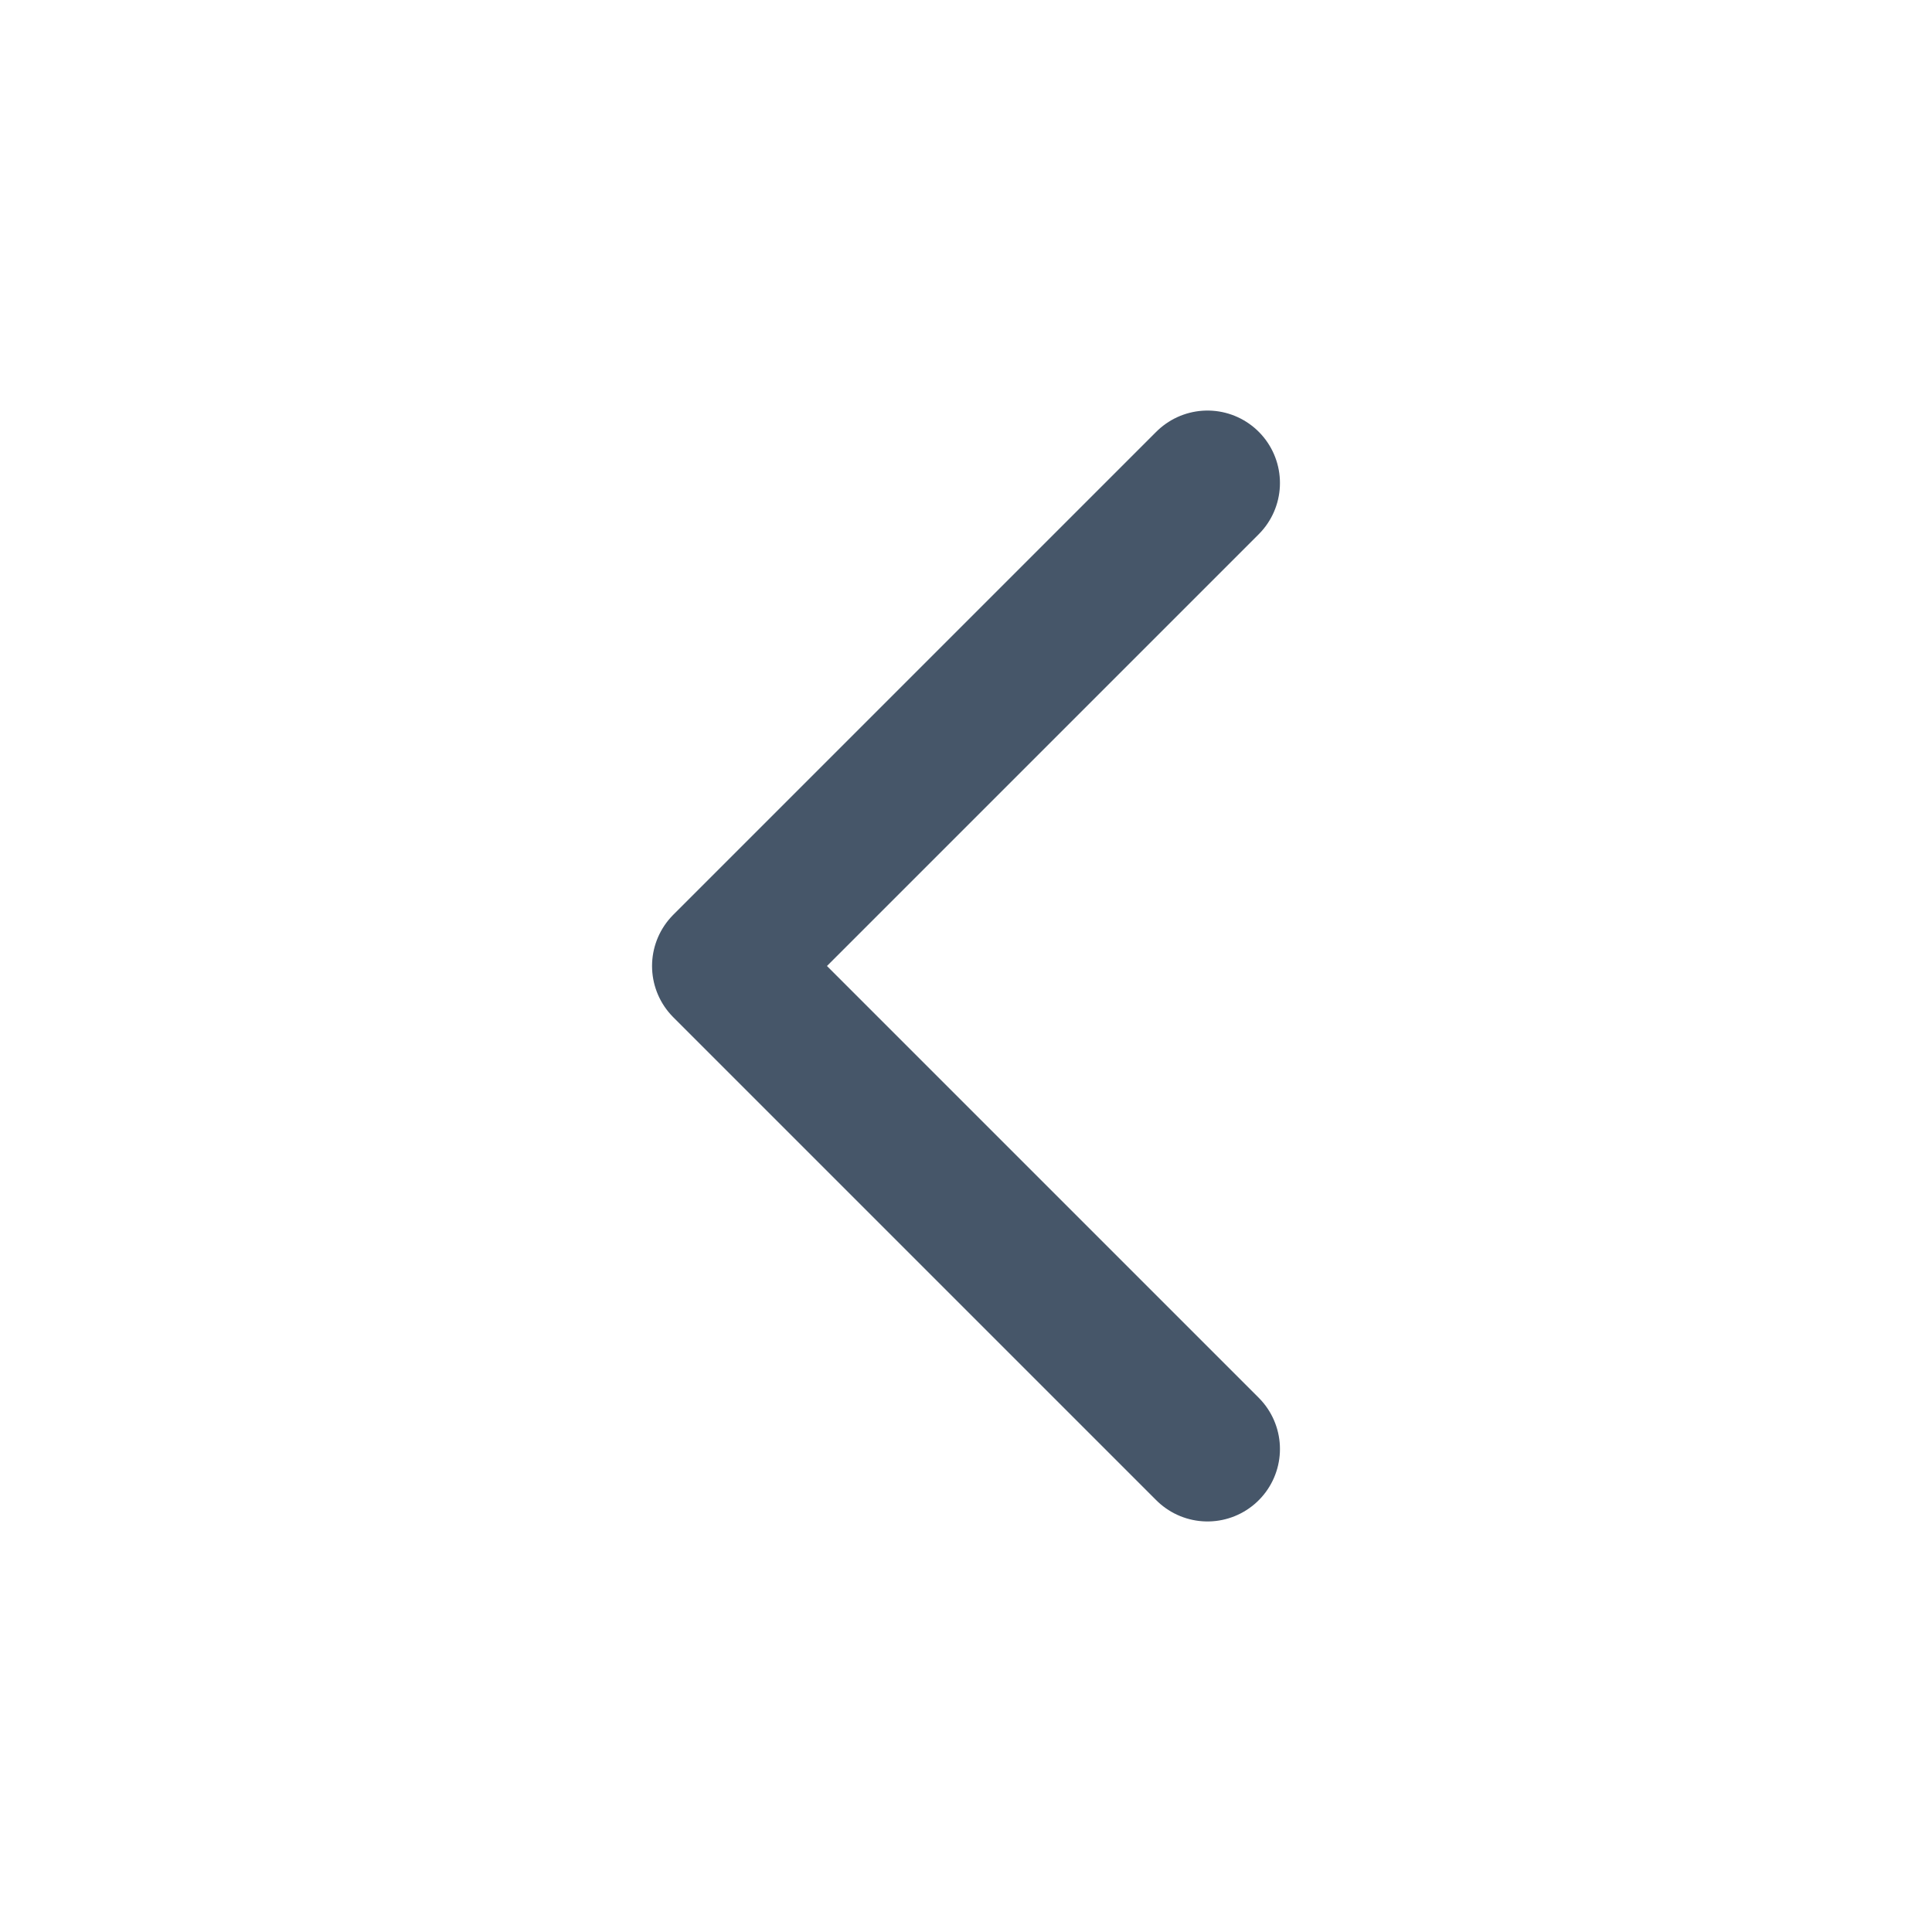
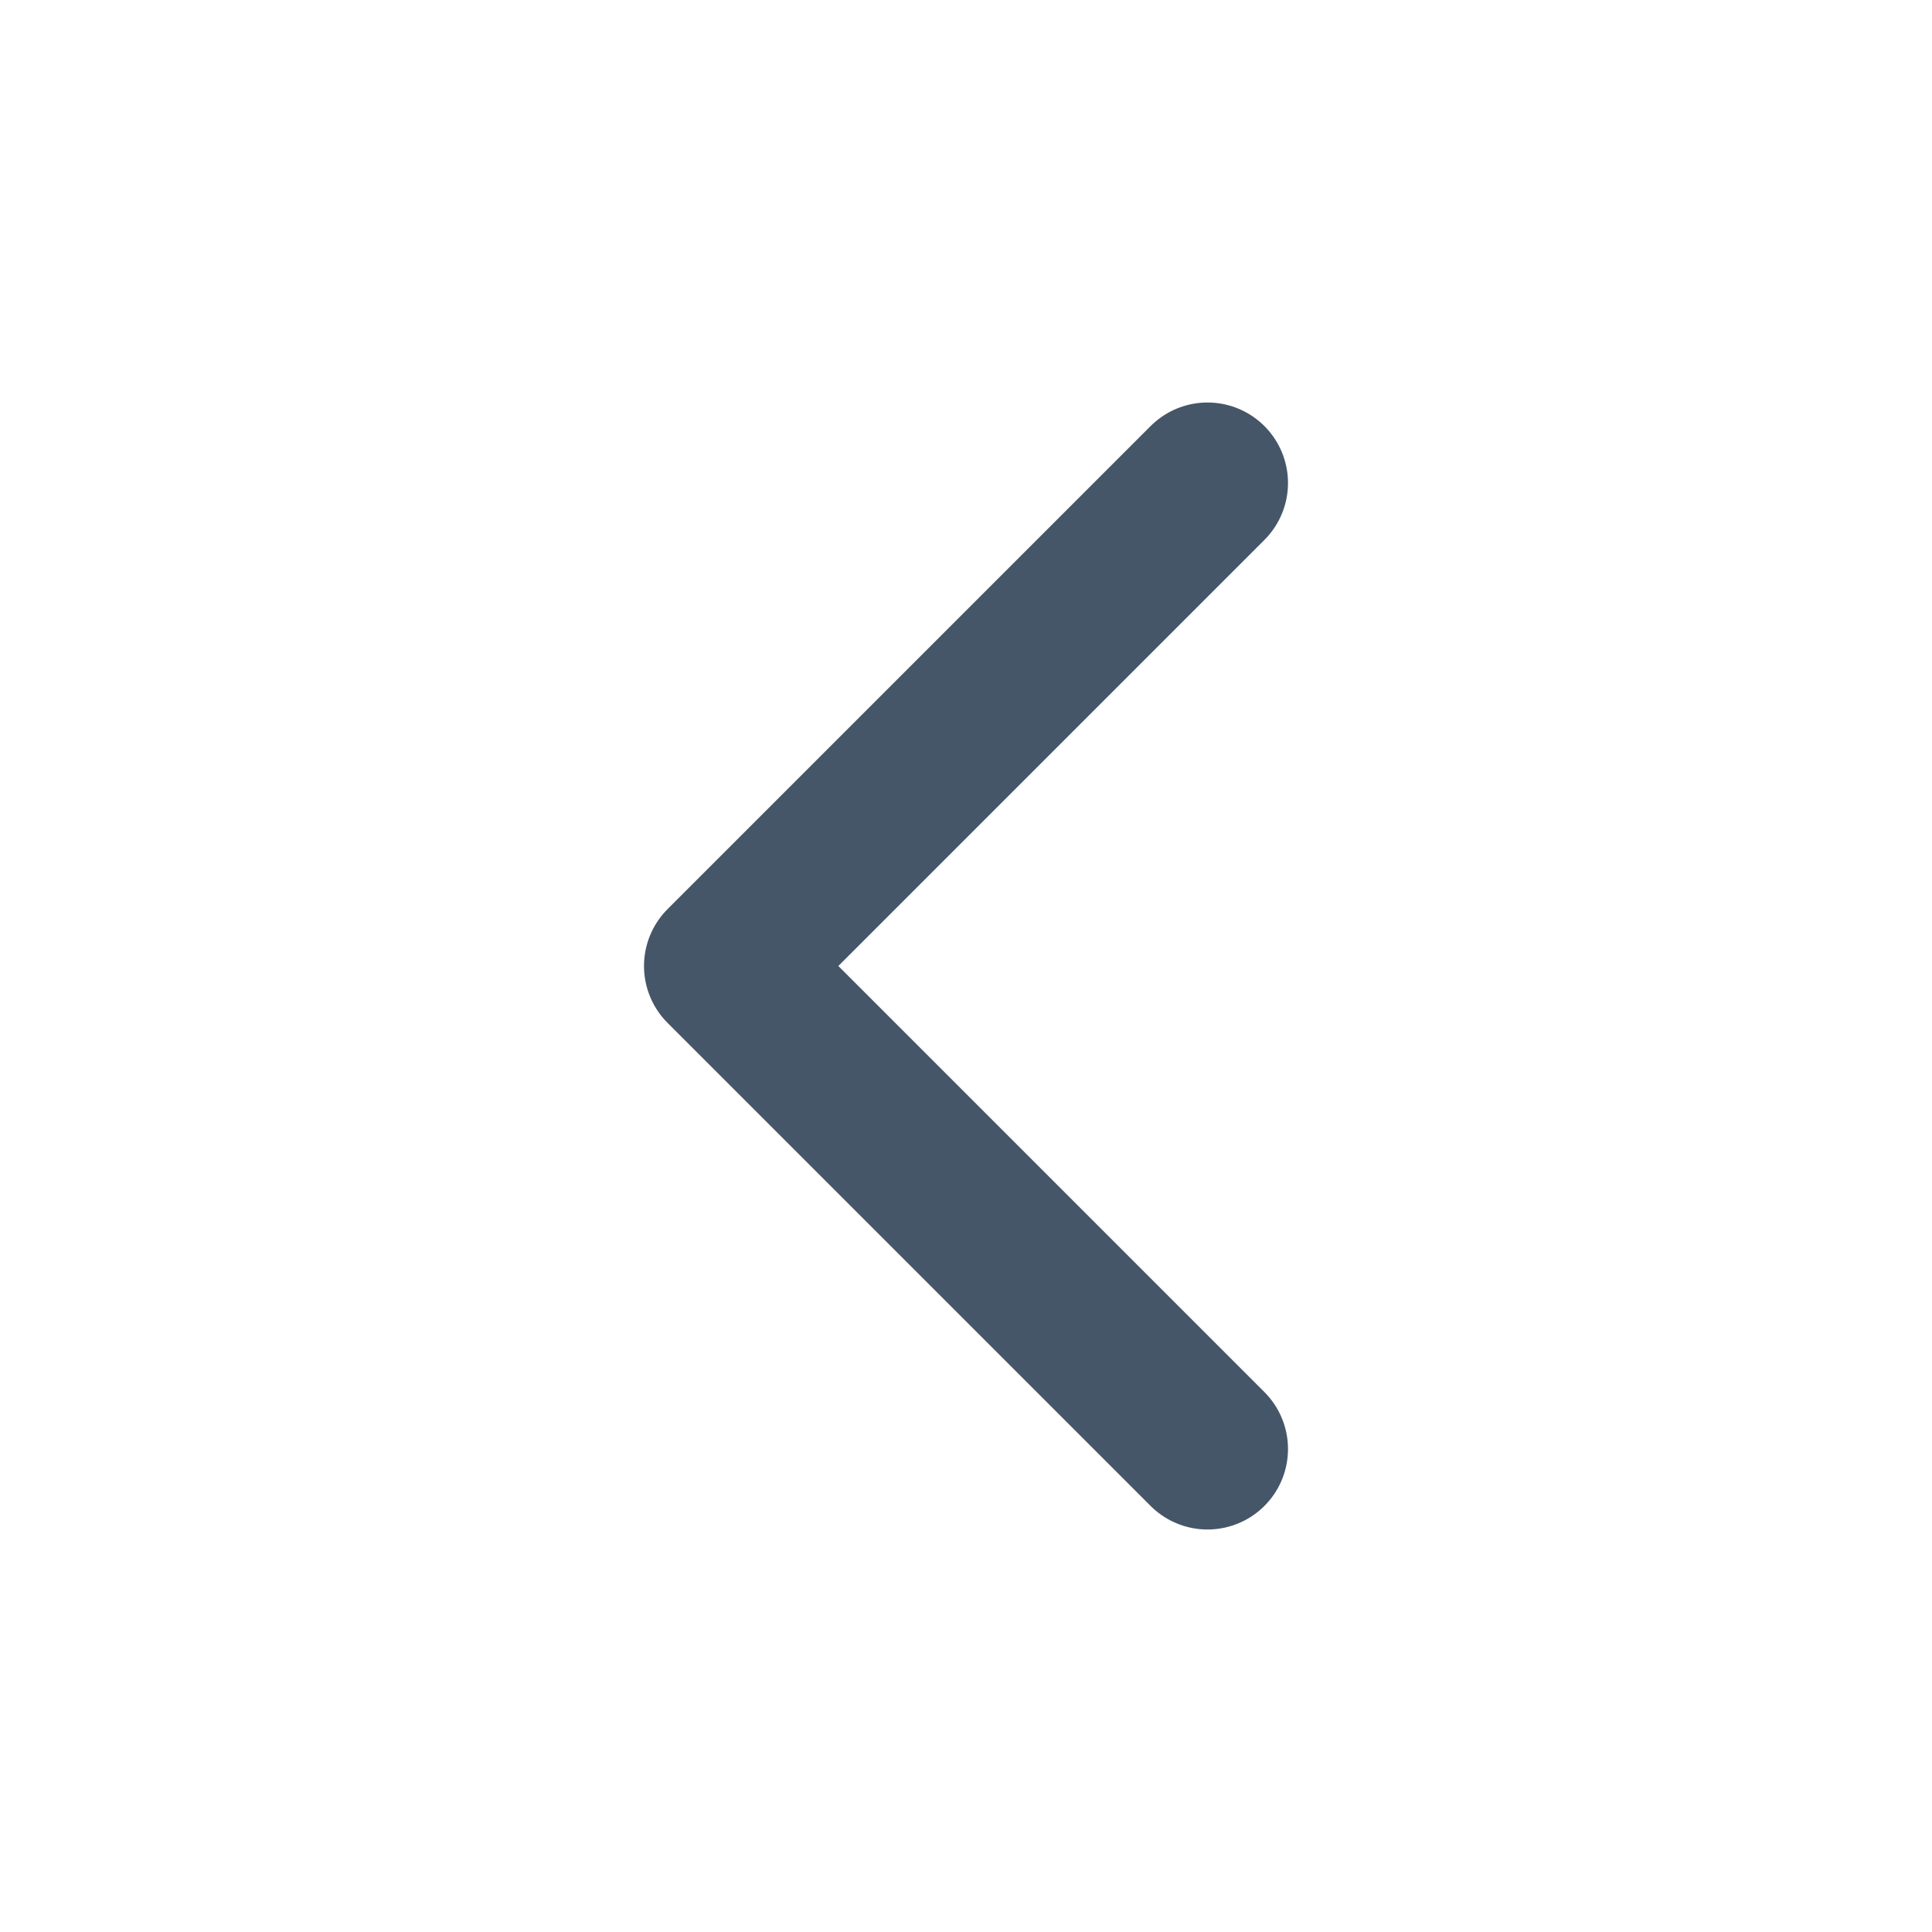
- <svg xmlns="http://www.w3.org/2000/svg" width="24" height="24" viewBox="0 0 24 24">
-   <path d="m15 6-6 6 6 6" fill="none" stroke="#465669" stroke-width="1.8" stroke-linecap="round" stroke-linejoin="round" />
+ <svg xmlns="http://www.w3.org/2000/svg" width="24" height="24" viewBox="0 0 24 24" fill="none" stroke="#465669" stroke-width="2" stroke-linecap="round" stroke-linejoin="round">
+   <path d="M15 6l-6 6l6 6" />
</svg>
